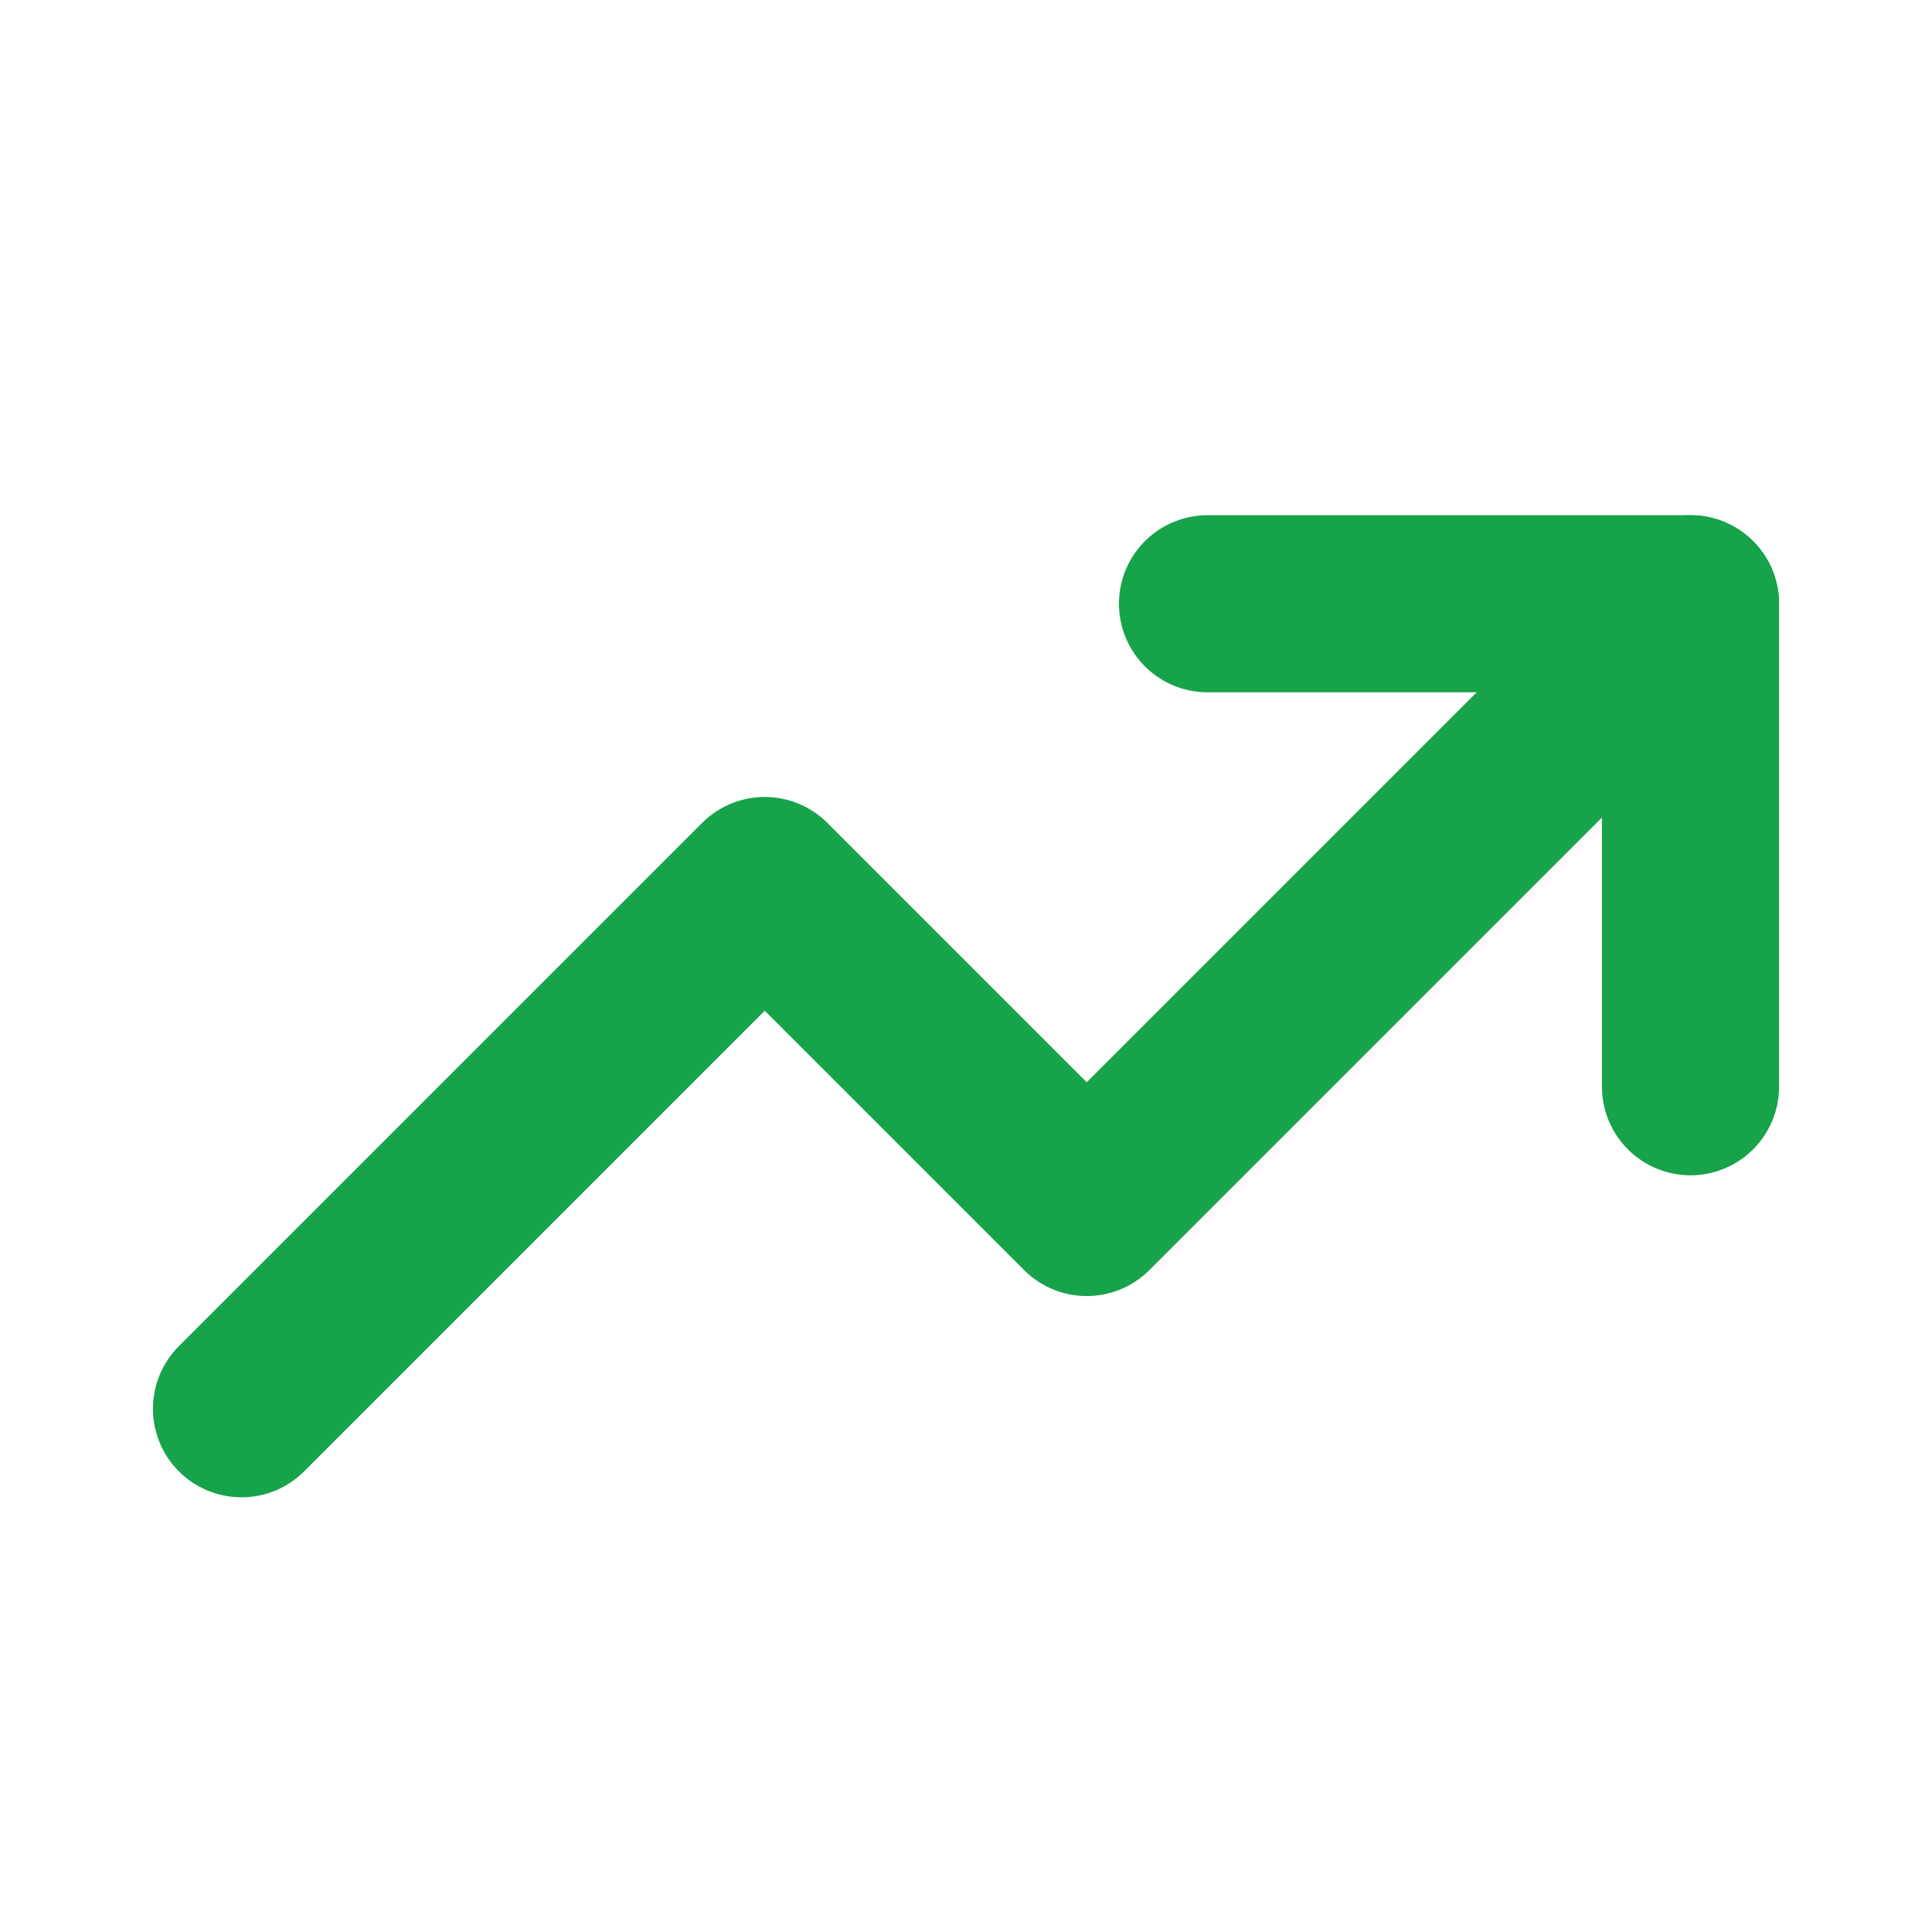
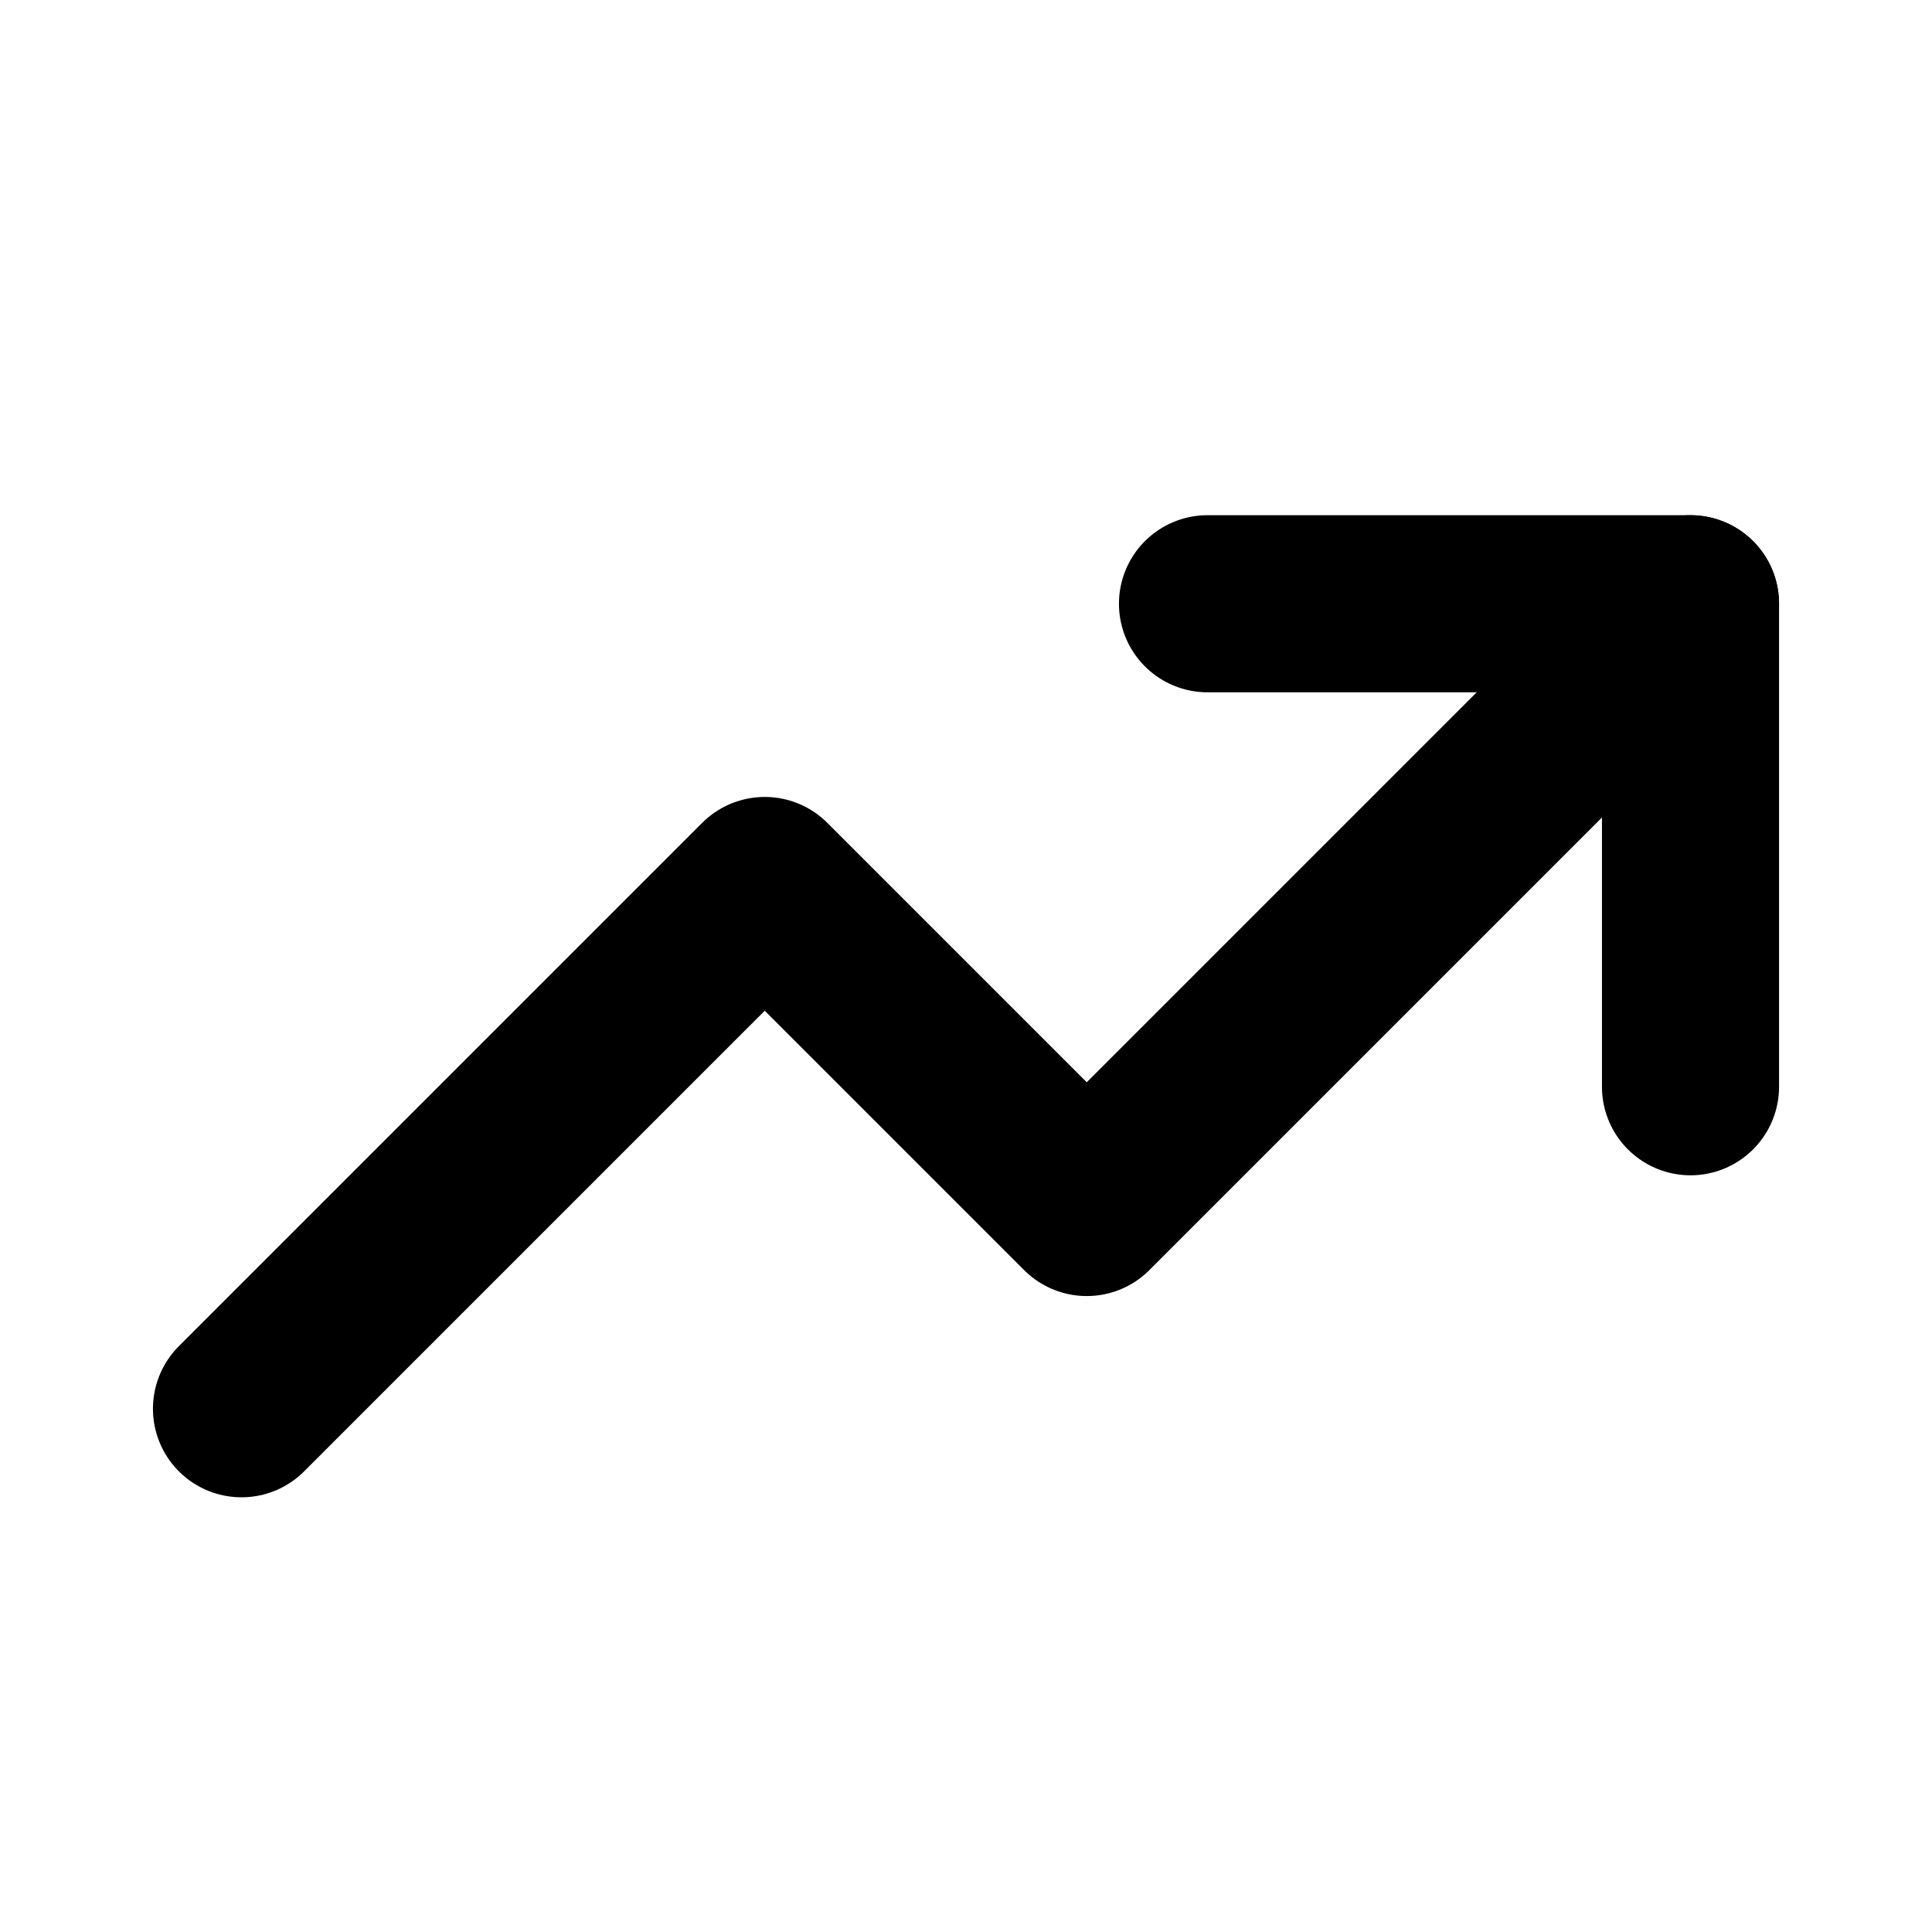
<svg xmlns="http://www.w3.org/2000/svg" width="24" height="24" viewBox="0 0 24 24" fill="none">
-   <path d="M3 17.5L9.5 11L13.5 15L21 7.5" stroke="#16A34A" stroke-width="2.2" stroke-linecap="round" stroke-linejoin="round" />
-   <path d="M15 7.5H21V13.5" stroke="#16A34A" stroke-width="2.2" stroke-linecap="round" stroke-linejoin="round" />
+   <path d="M3 17.5L9.5 11L13.5 15L21 7.5" stroke="#000000" stroke-width="2.2" stroke-linecap="round" stroke-linejoin="round" />
+   <path d="M15 7.5H21V13.5" stroke="#000000" stroke-width="2.2" stroke-linecap="round" stroke-linejoin="round" />
</svg>
